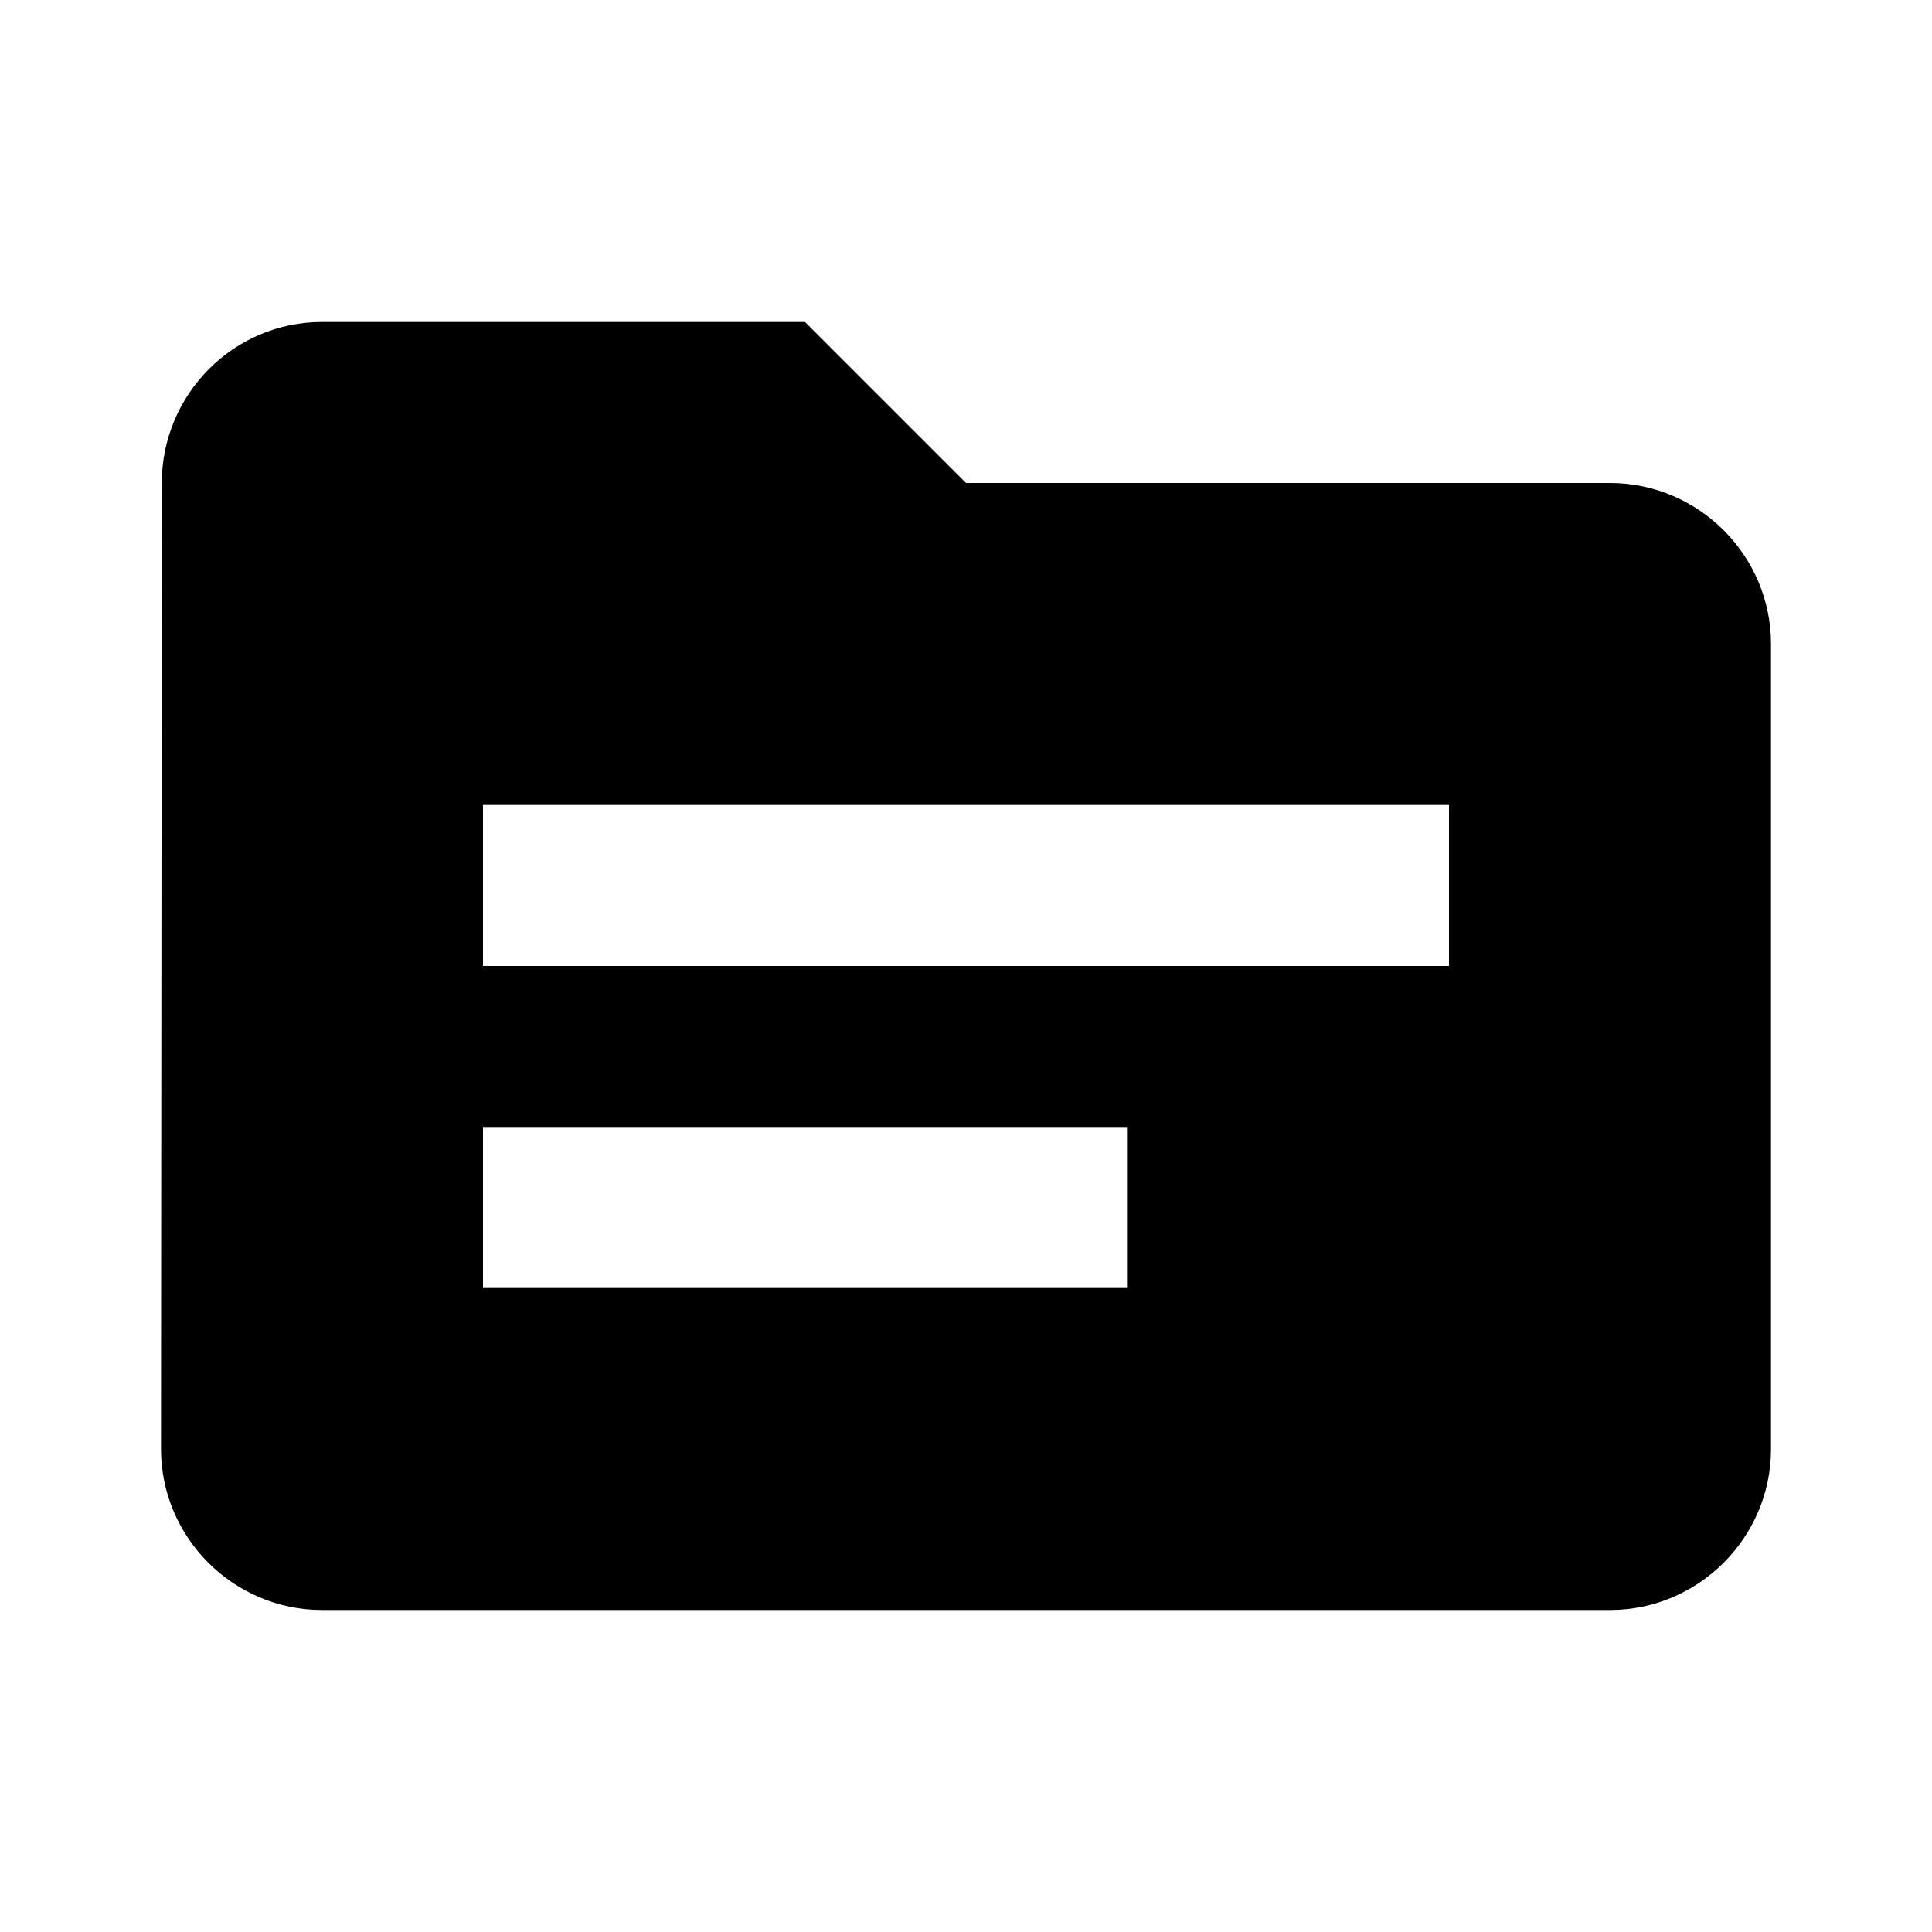
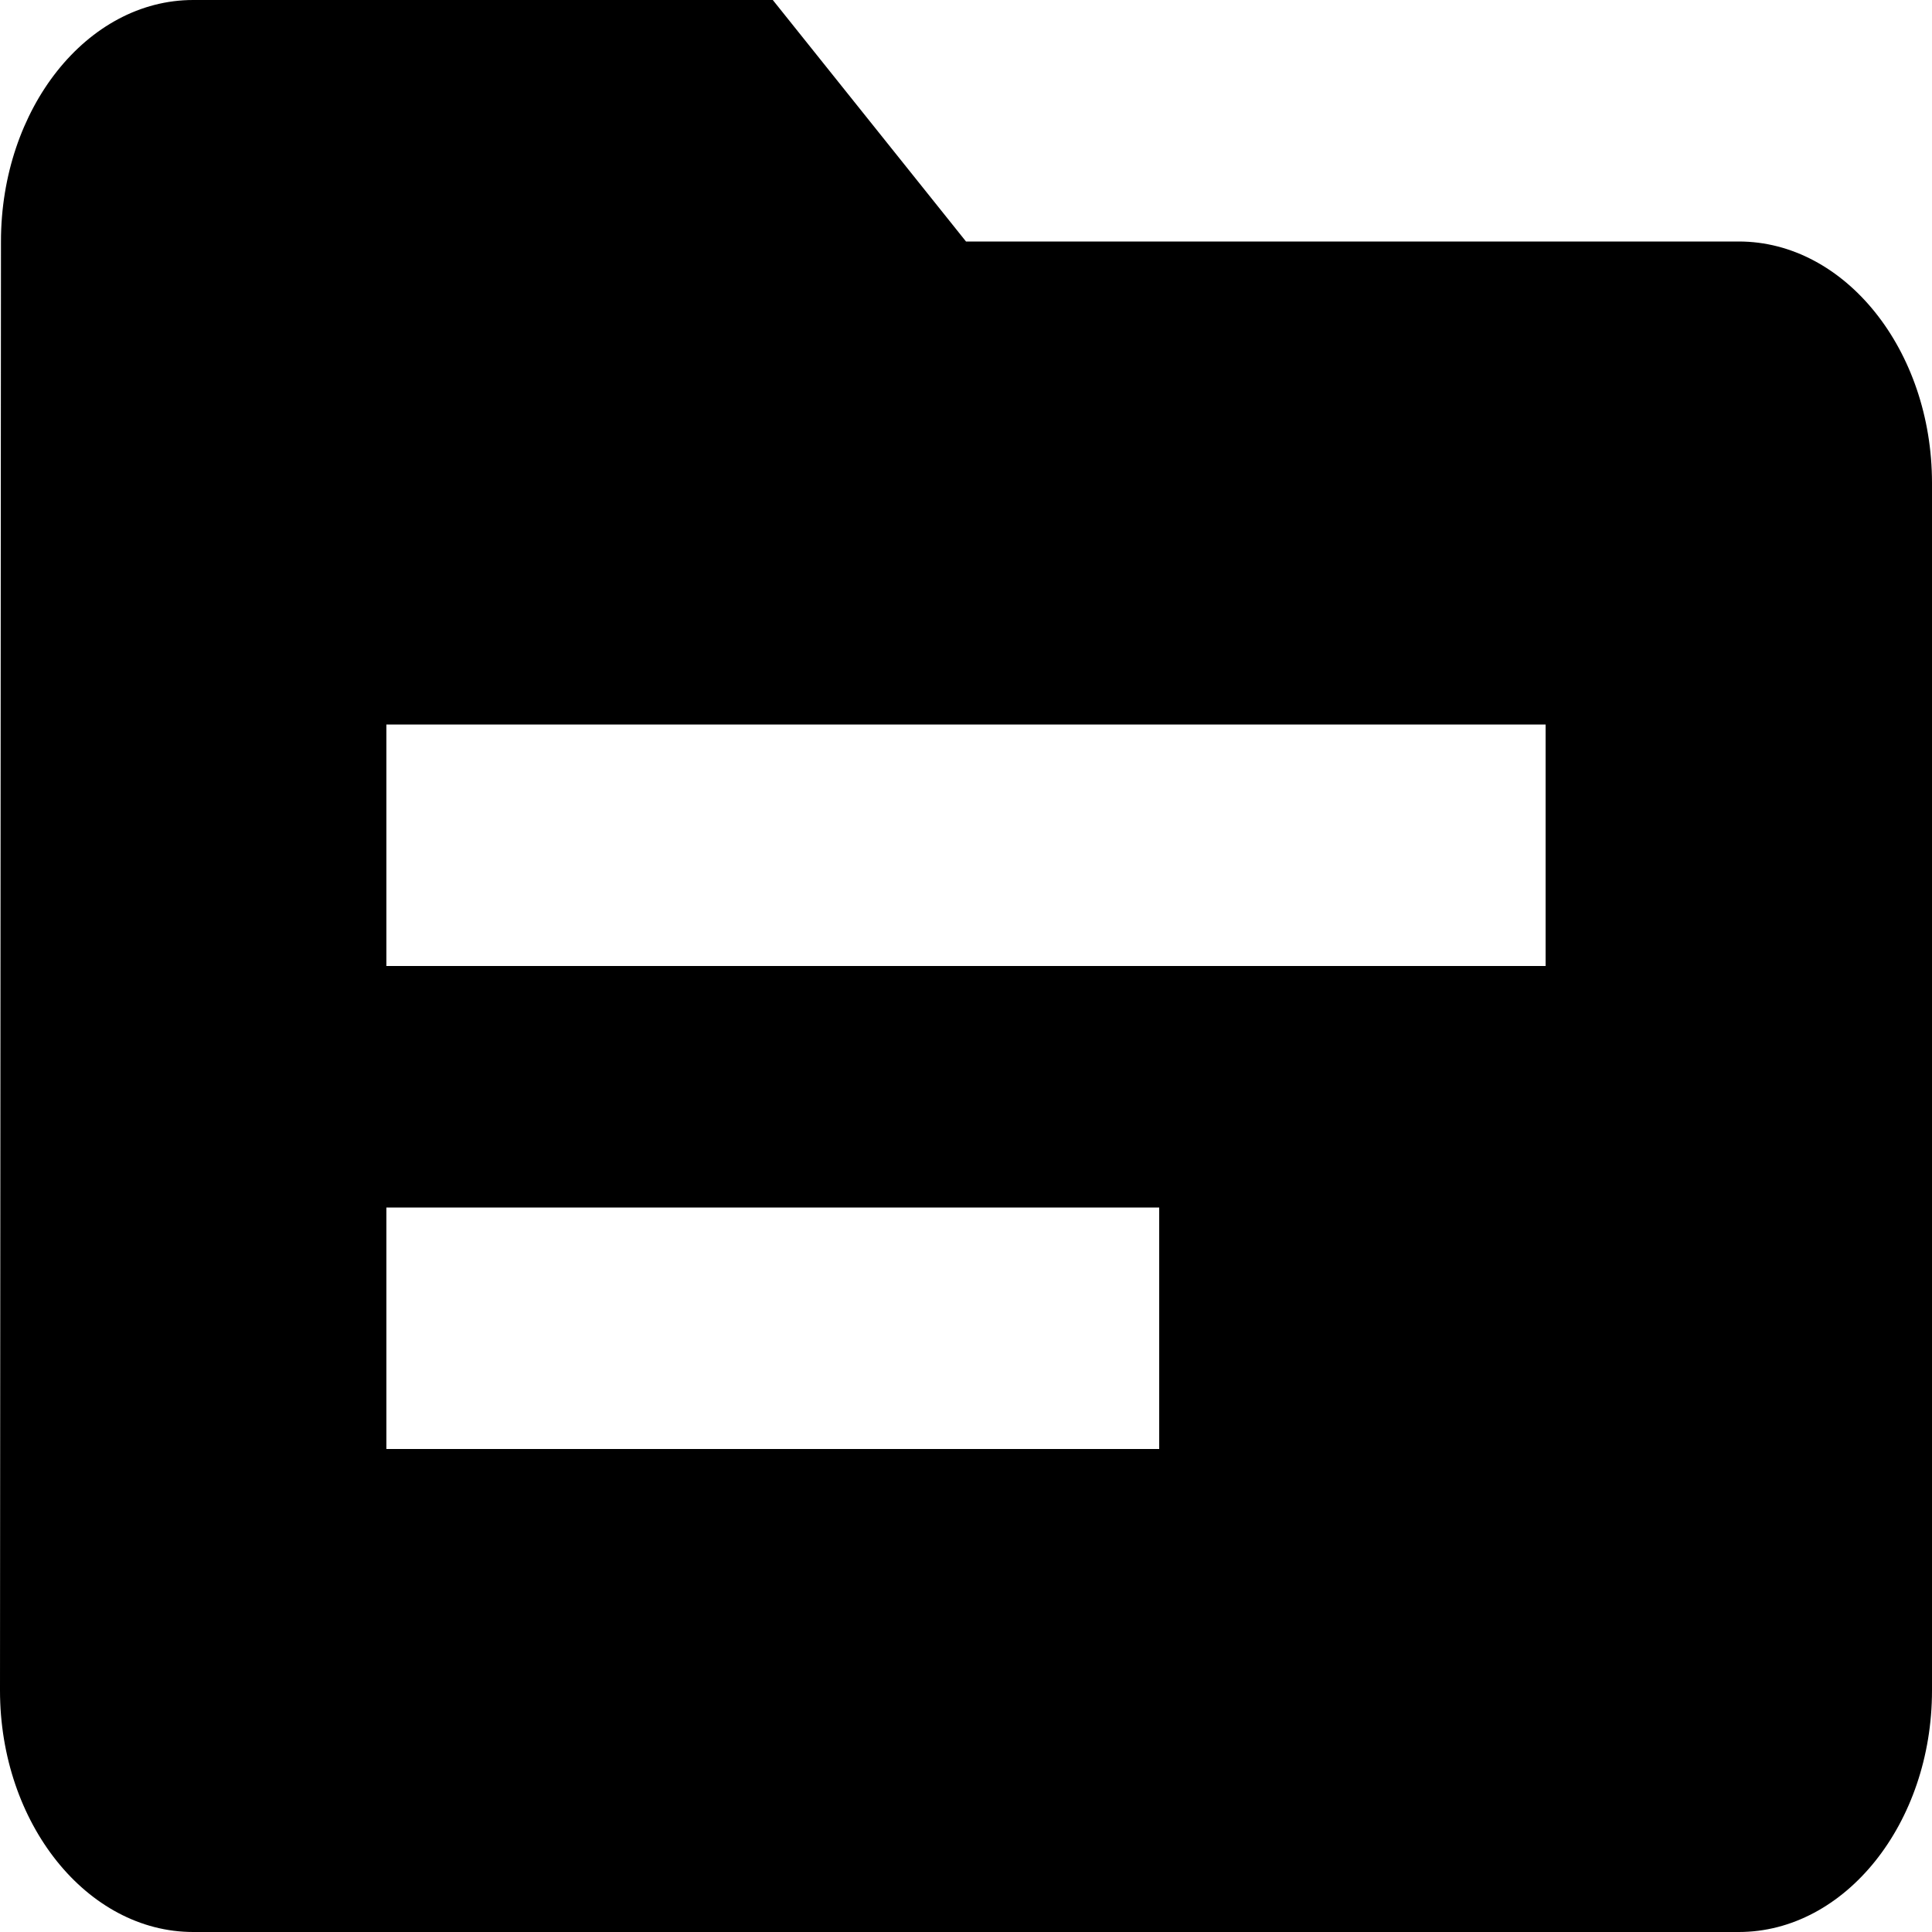
<svg xmlns="http://www.w3.org/2000/svg" width="1000" height="1000" viewBox="0 0 1000 1000" fill="none">
-   <path d="M833.333 250H500L416.667 166.667H166.667C120.833 166.667 83.75 204.167 83.75 250L83.333 750C83.333 795.833 120.833 833.333 166.667 833.333H833.333C879.167 833.333 916.667 795.833 916.667 750V333.333C916.667 287.5 879.167 250 833.333 250ZM583.333 666.667H250V583.333H583.333V666.667ZM750 500H250V416.667H750V500Z" fill="black" />
+   <path d="M900 125H500L400 0H100C45 0 0.5 56.25 0.5 125L0 875C0 943.75 45 1000 100 1000H900C955 1000 1000 943.75 1000 875V250C1000 181.25 955 125 900 125ZM600 750H200V625H600V750ZM800 500H200V375H800V500Z" fill="black" />
</svg>
